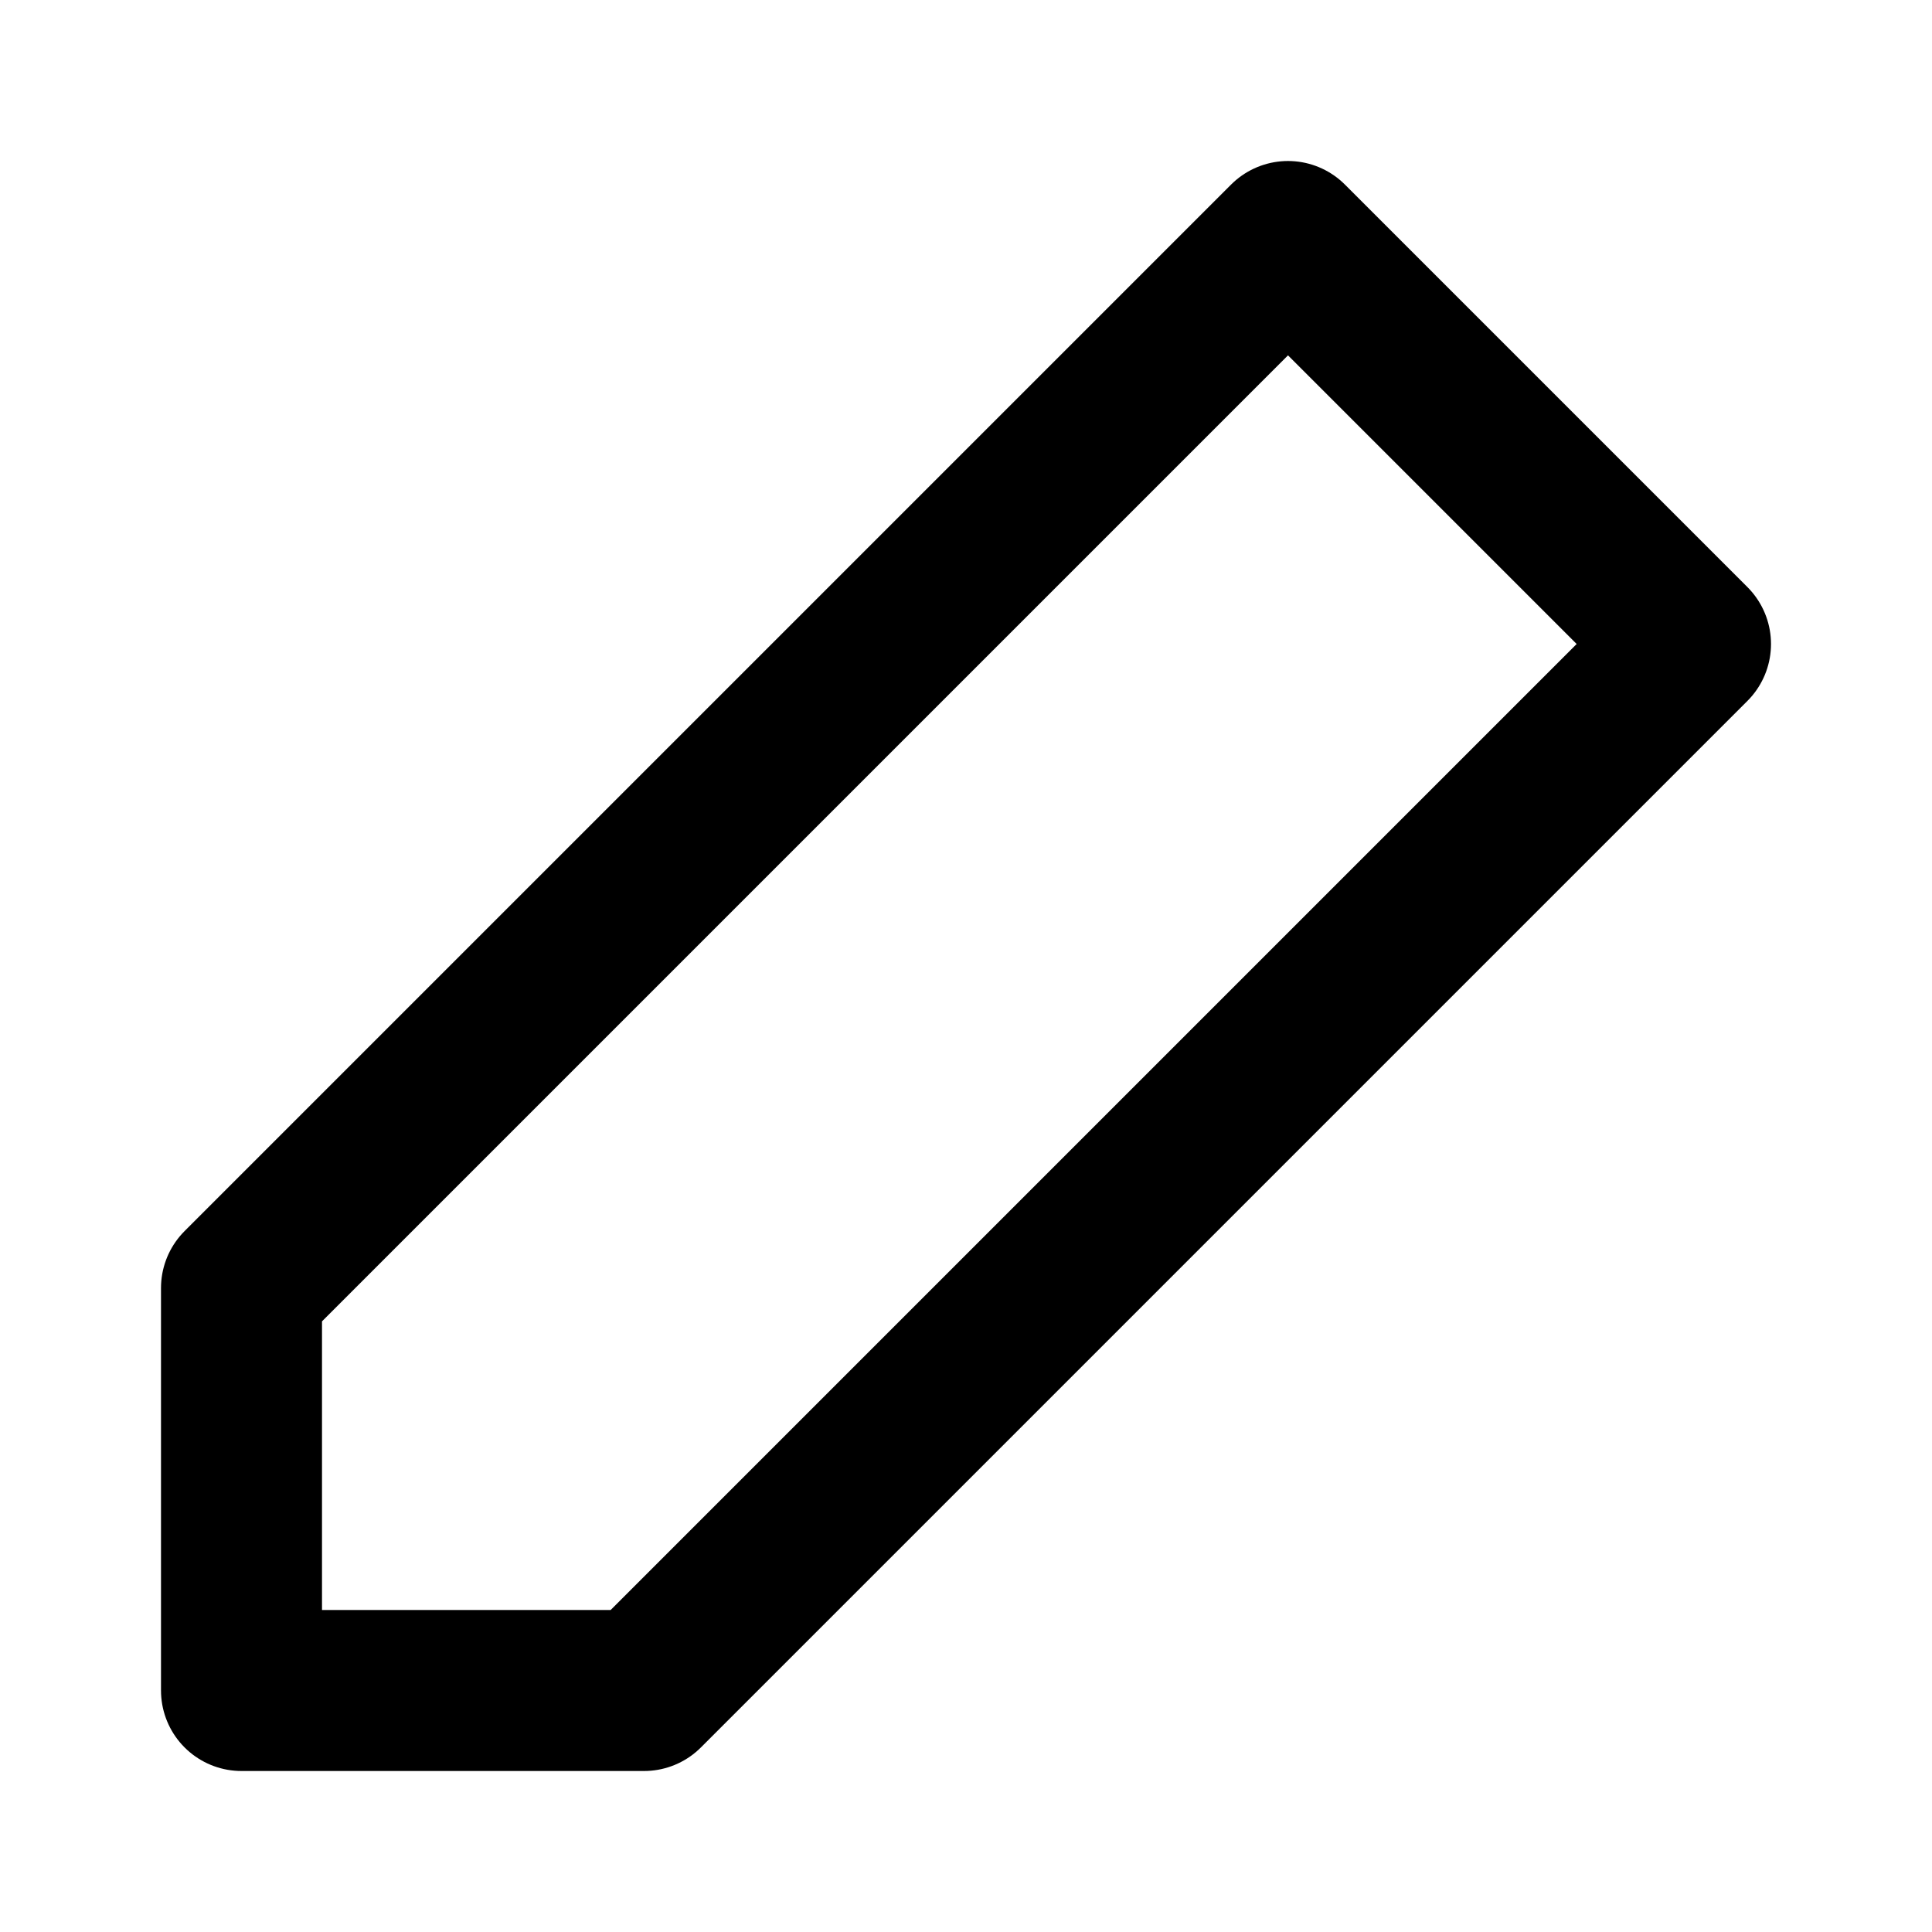
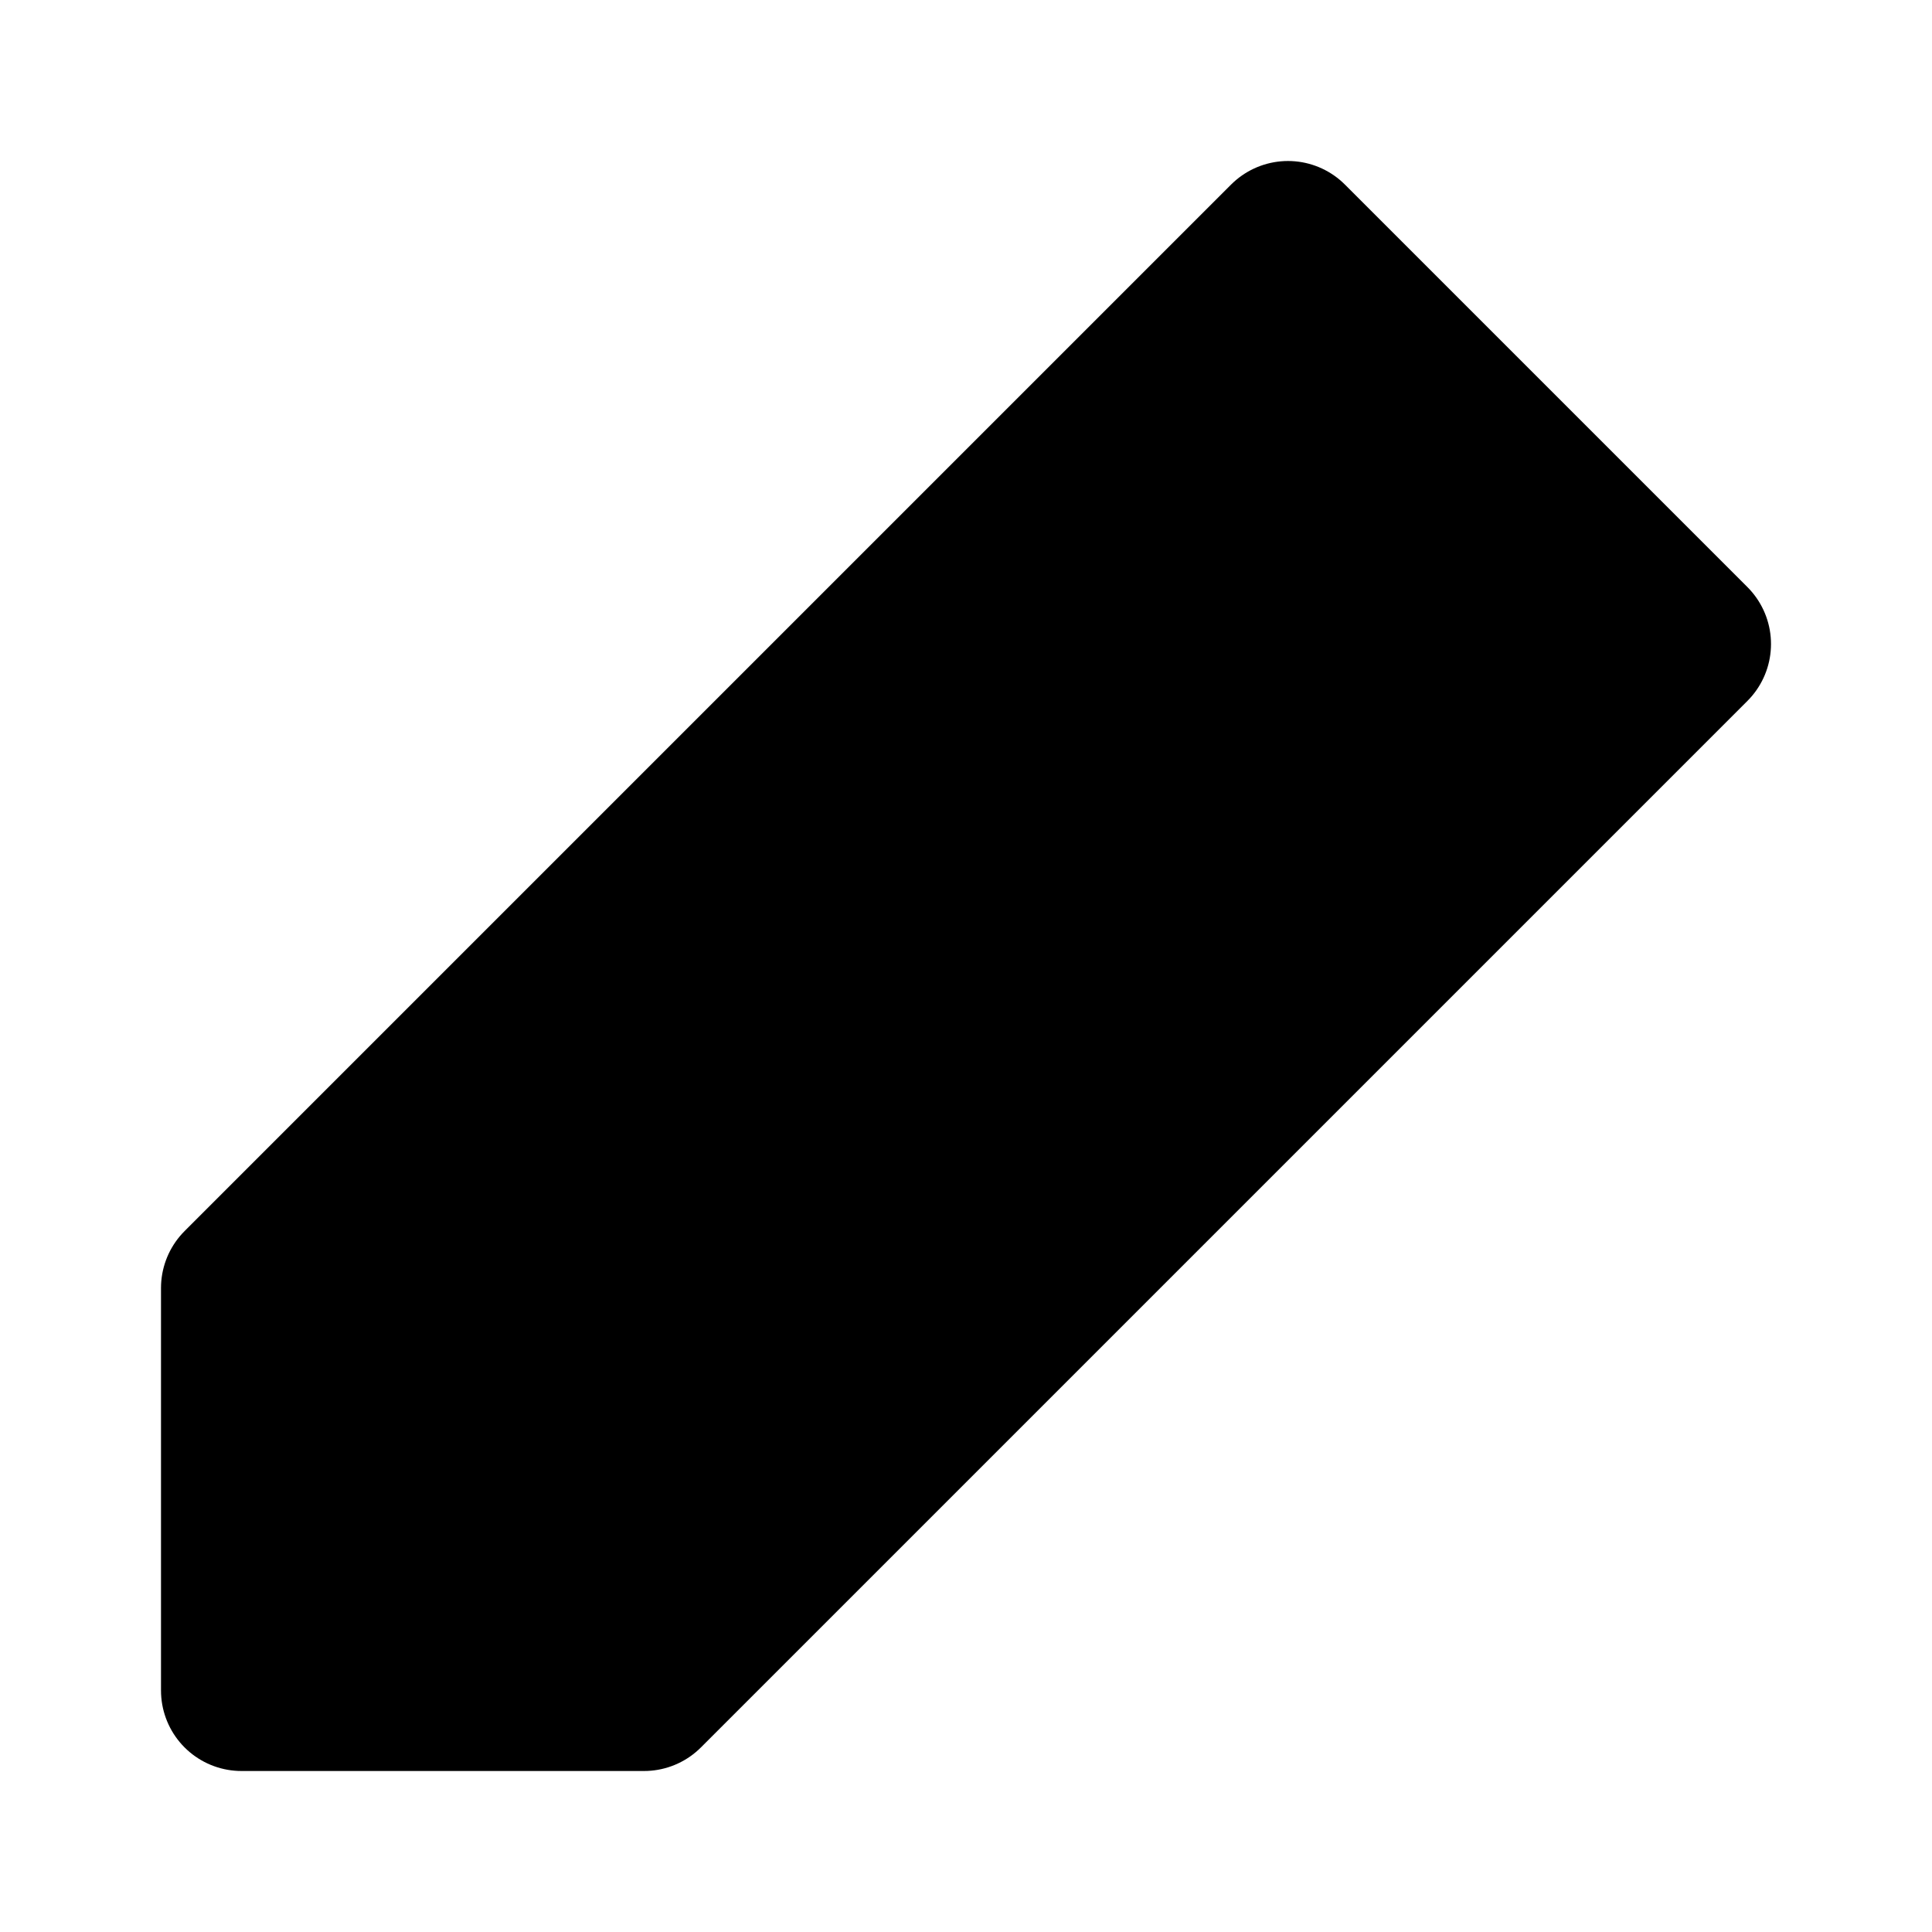
- <svg xmlns="http://www.w3.org/2000/svg" width="24" height="24" viewBox="0 0 24 24" fill="none" stroke="currentColor" stroke-width="2" stroke-linecap="round" stroke-linejoin="round" className="feather feather-activity">
+ <svg xmlns="http://www.w3.org/2000/svg" width="24" height="24" viewBox="0 0 24 24" stroke="currentColor" stroke-width="2" stroke-linecap="round" stroke-linejoin="round" className="feather feather-activity">
  <polygon points="16 3 21 8 8 21 3 21 3 16 16 3" />
</svg>
